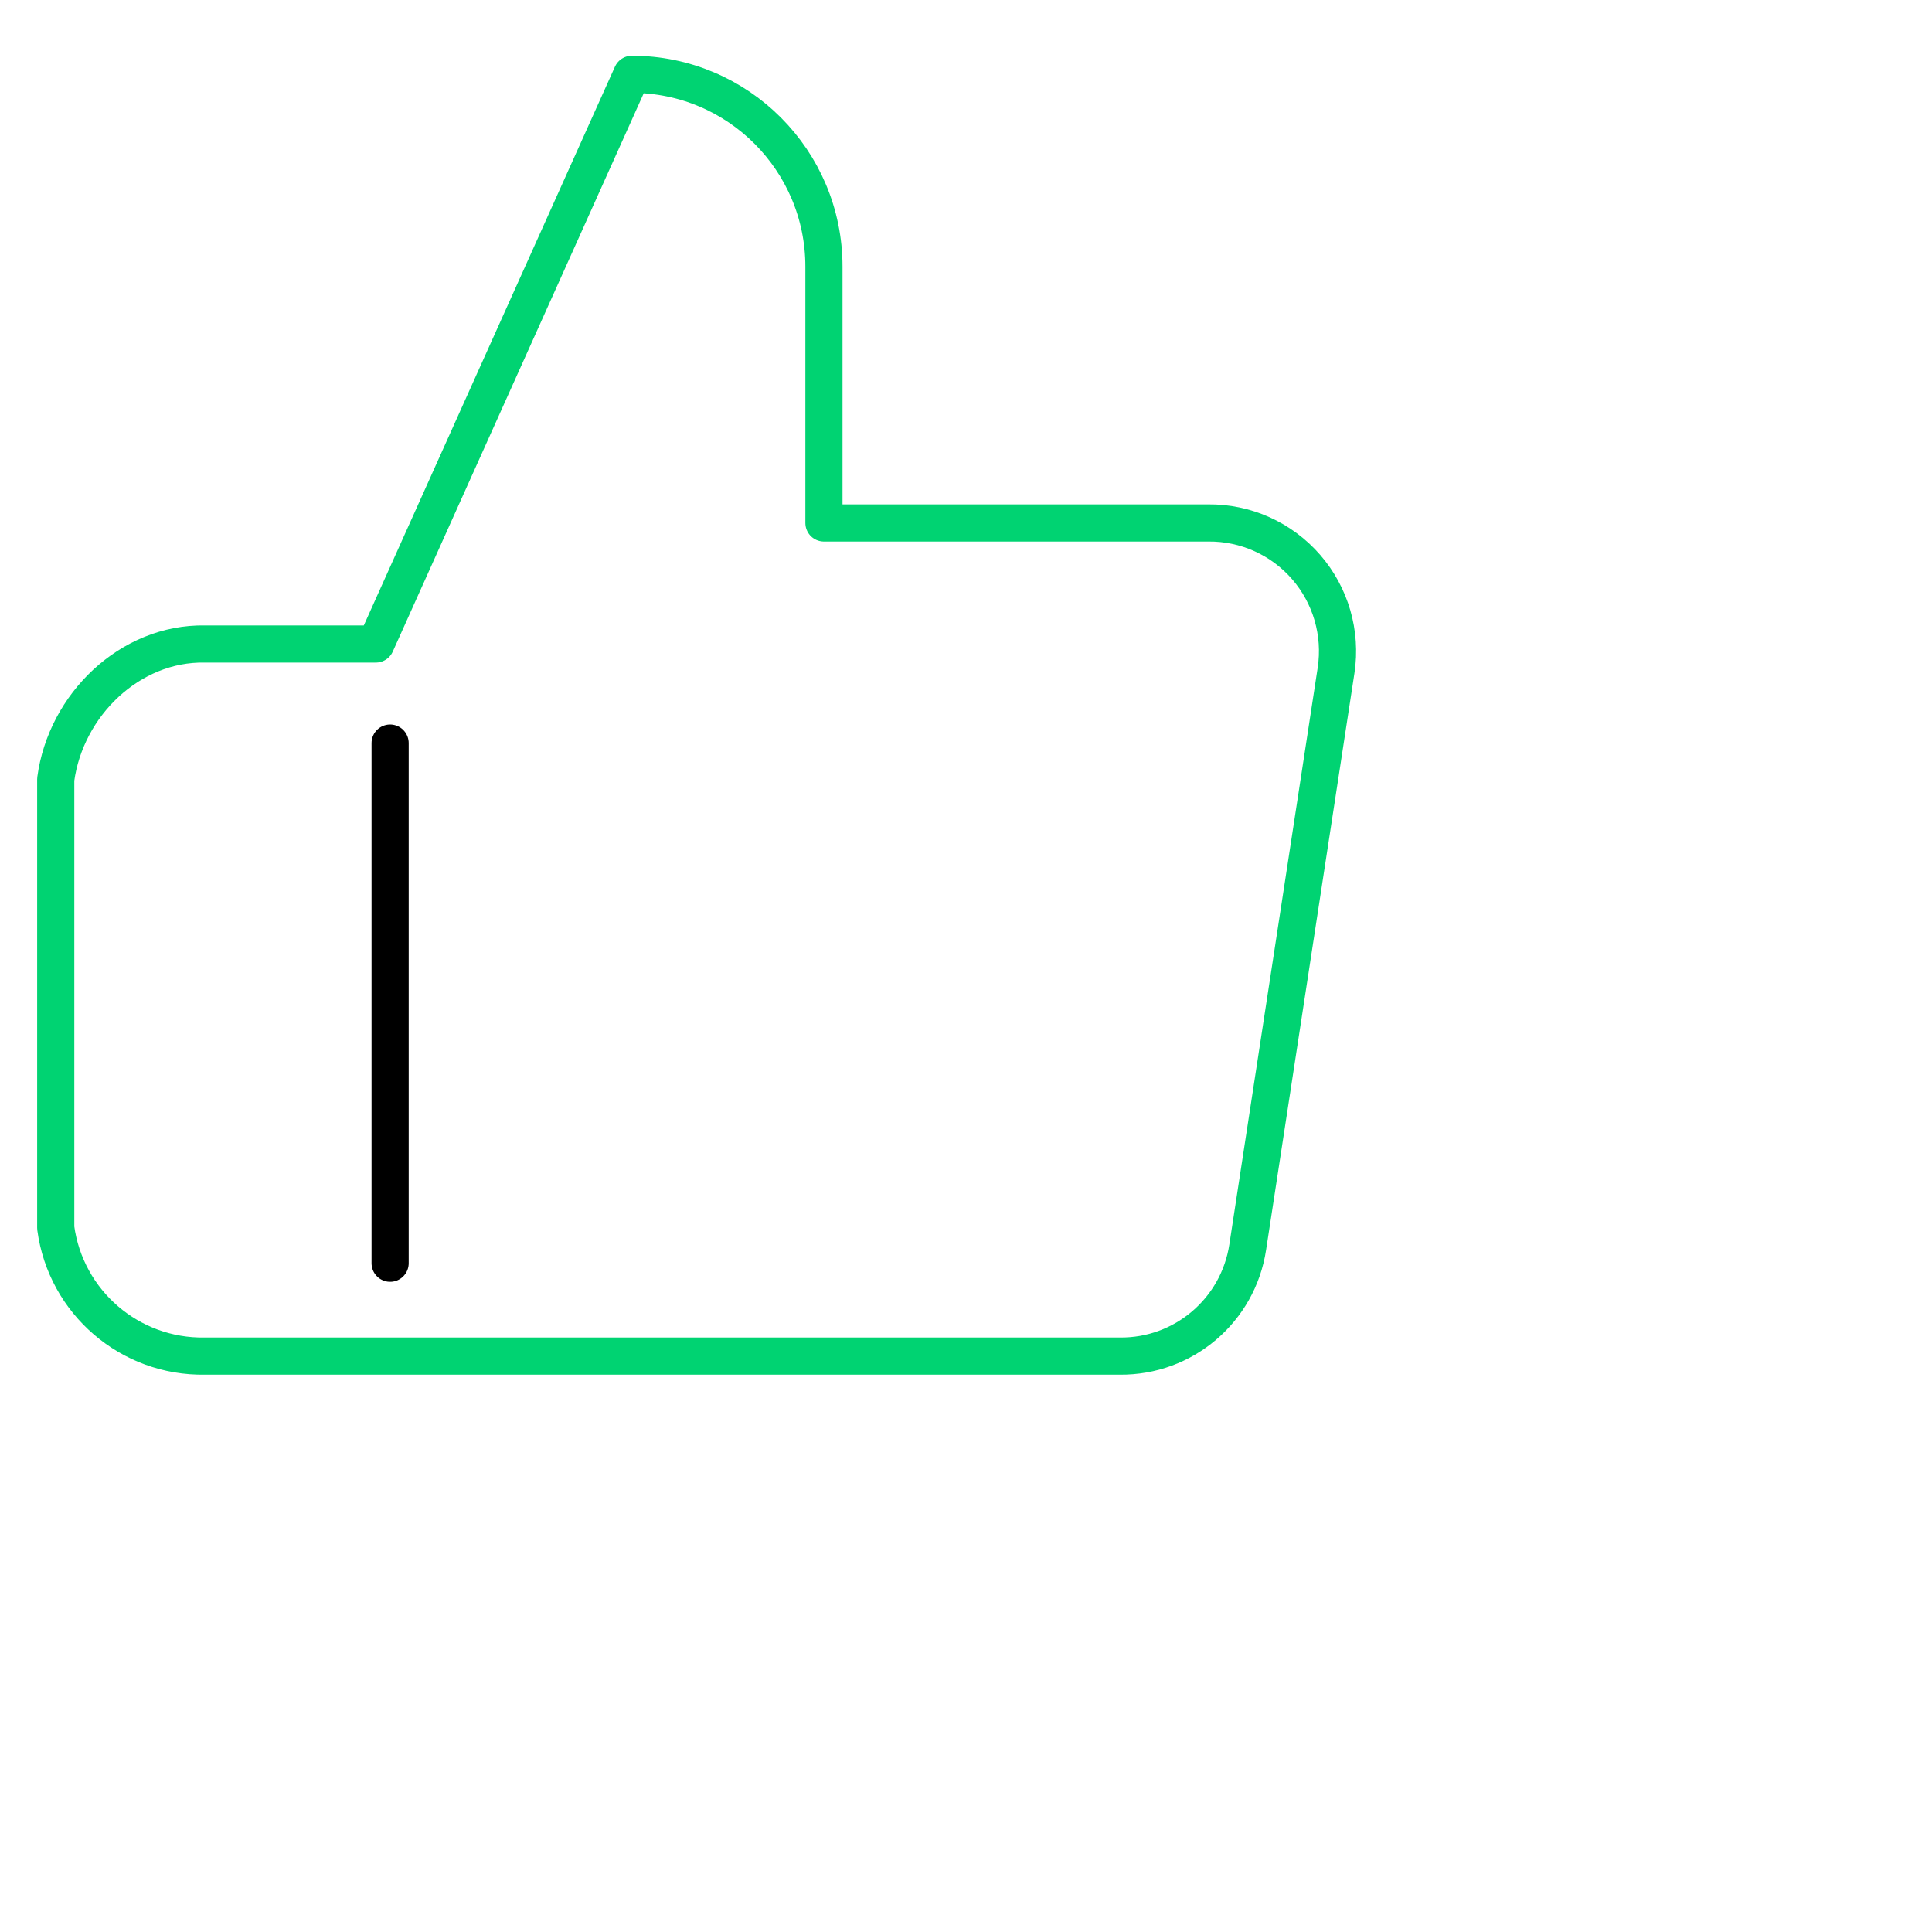
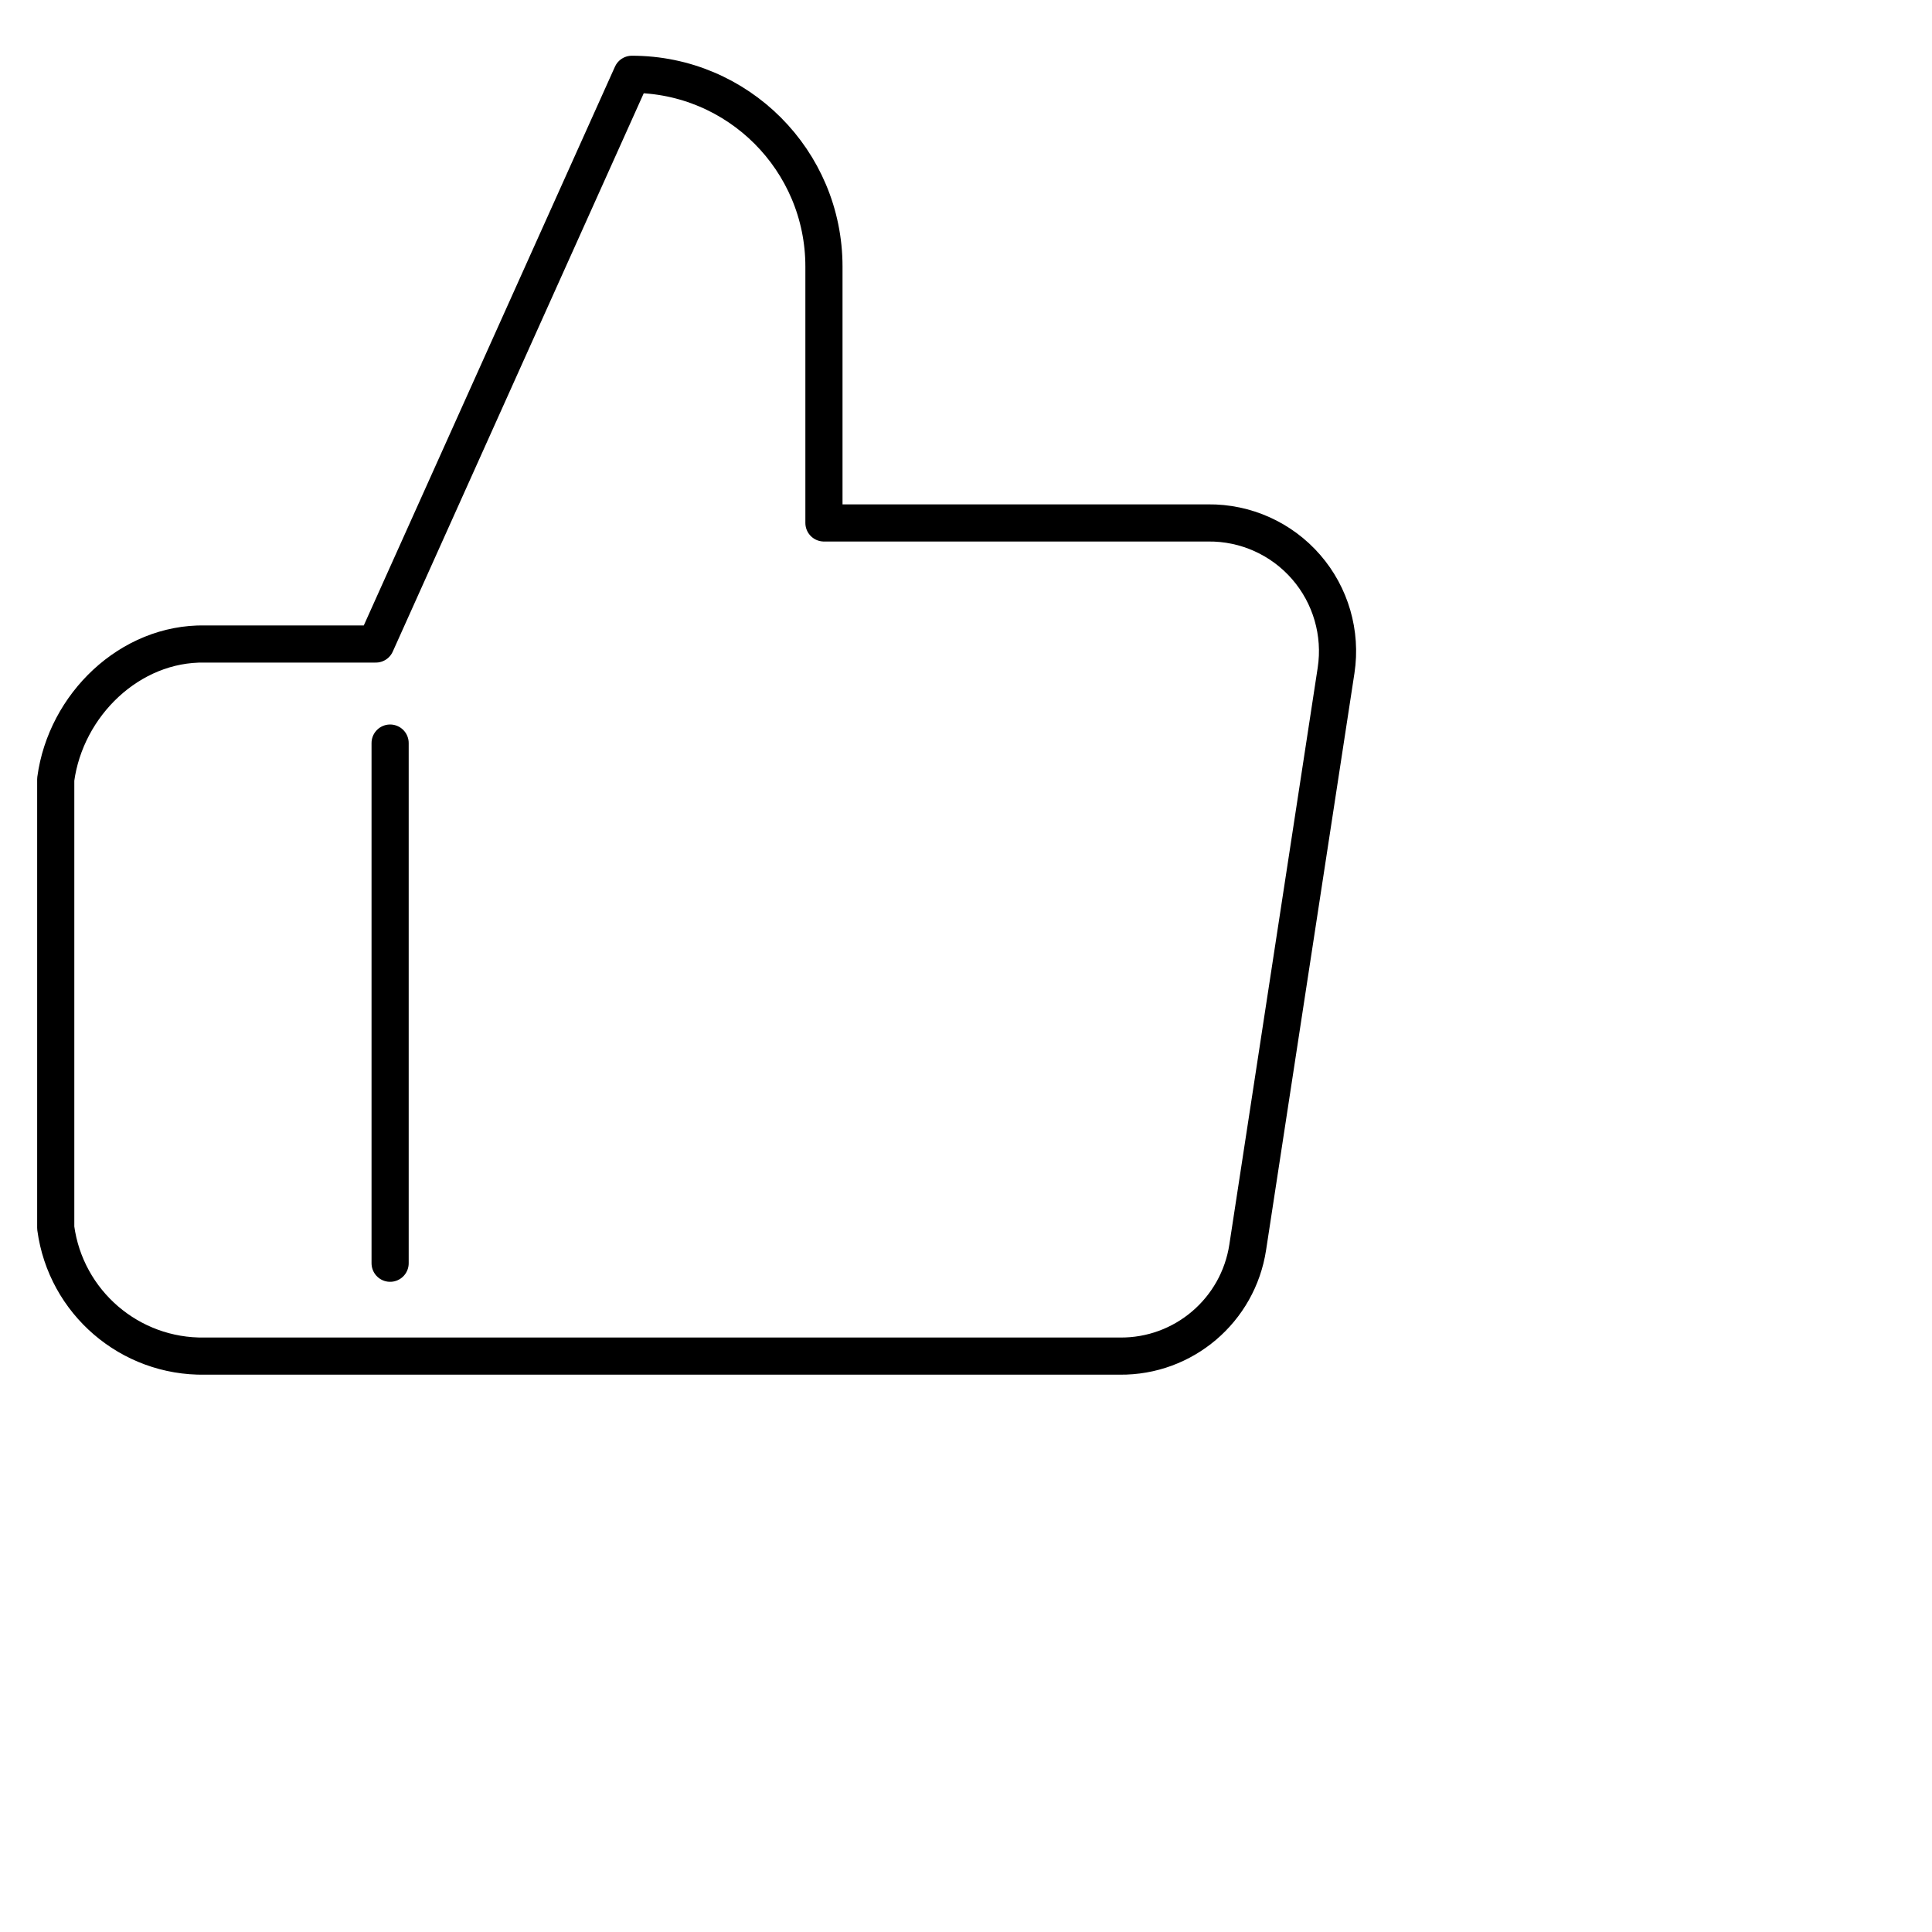
<svg xmlns="http://www.w3.org/2000/svg" width="104" height="104" viewBox="0 0 104 104" fill="none">
-   <path d="M44.353 14.35V28.15H65.03C67.052 28.127 68.982 28.994 70.309 30.522C71.635 32.049 72.225 34.083 71.922 36.085L67.166 67.135C66.651 70.536 63.711 73.038 60.274 72.999H20.23L11.029 72.999C6.992 73.07 3.541 70.105 3 66.099V41.949C3.541 37.943 6.992 34.595 11.029 34.667H20.23L34.015 4C39.724 4 44.353 8.634 44.353 14.35Z" stroke="#00D372" stroke-width="2" stroke-linejoin="round" />
+   <path d="M44.353 14.35V28.15H65.03C67.052 28.127 68.982 28.994 70.309 30.522C71.635 32.049 72.225 34.083 71.922 36.085L67.166 67.135C66.651 70.536 63.711 73.038 60.274 72.999H20.23L11.029 72.999C6.992 73.07 3.541 70.105 3 66.099V41.949C3.541 37.943 6.992 34.595 11.029 34.667H20.23L34.015 4C39.724 4 44.353 8.634 44.353 14.35Z" stroke="currentColor" stroke-width="2" stroke-linejoin="round" />
  <path d="M21 40V68" stroke="black" stroke-width="2" stroke-linecap="round" stroke-linejoin="round" />
</svg>
